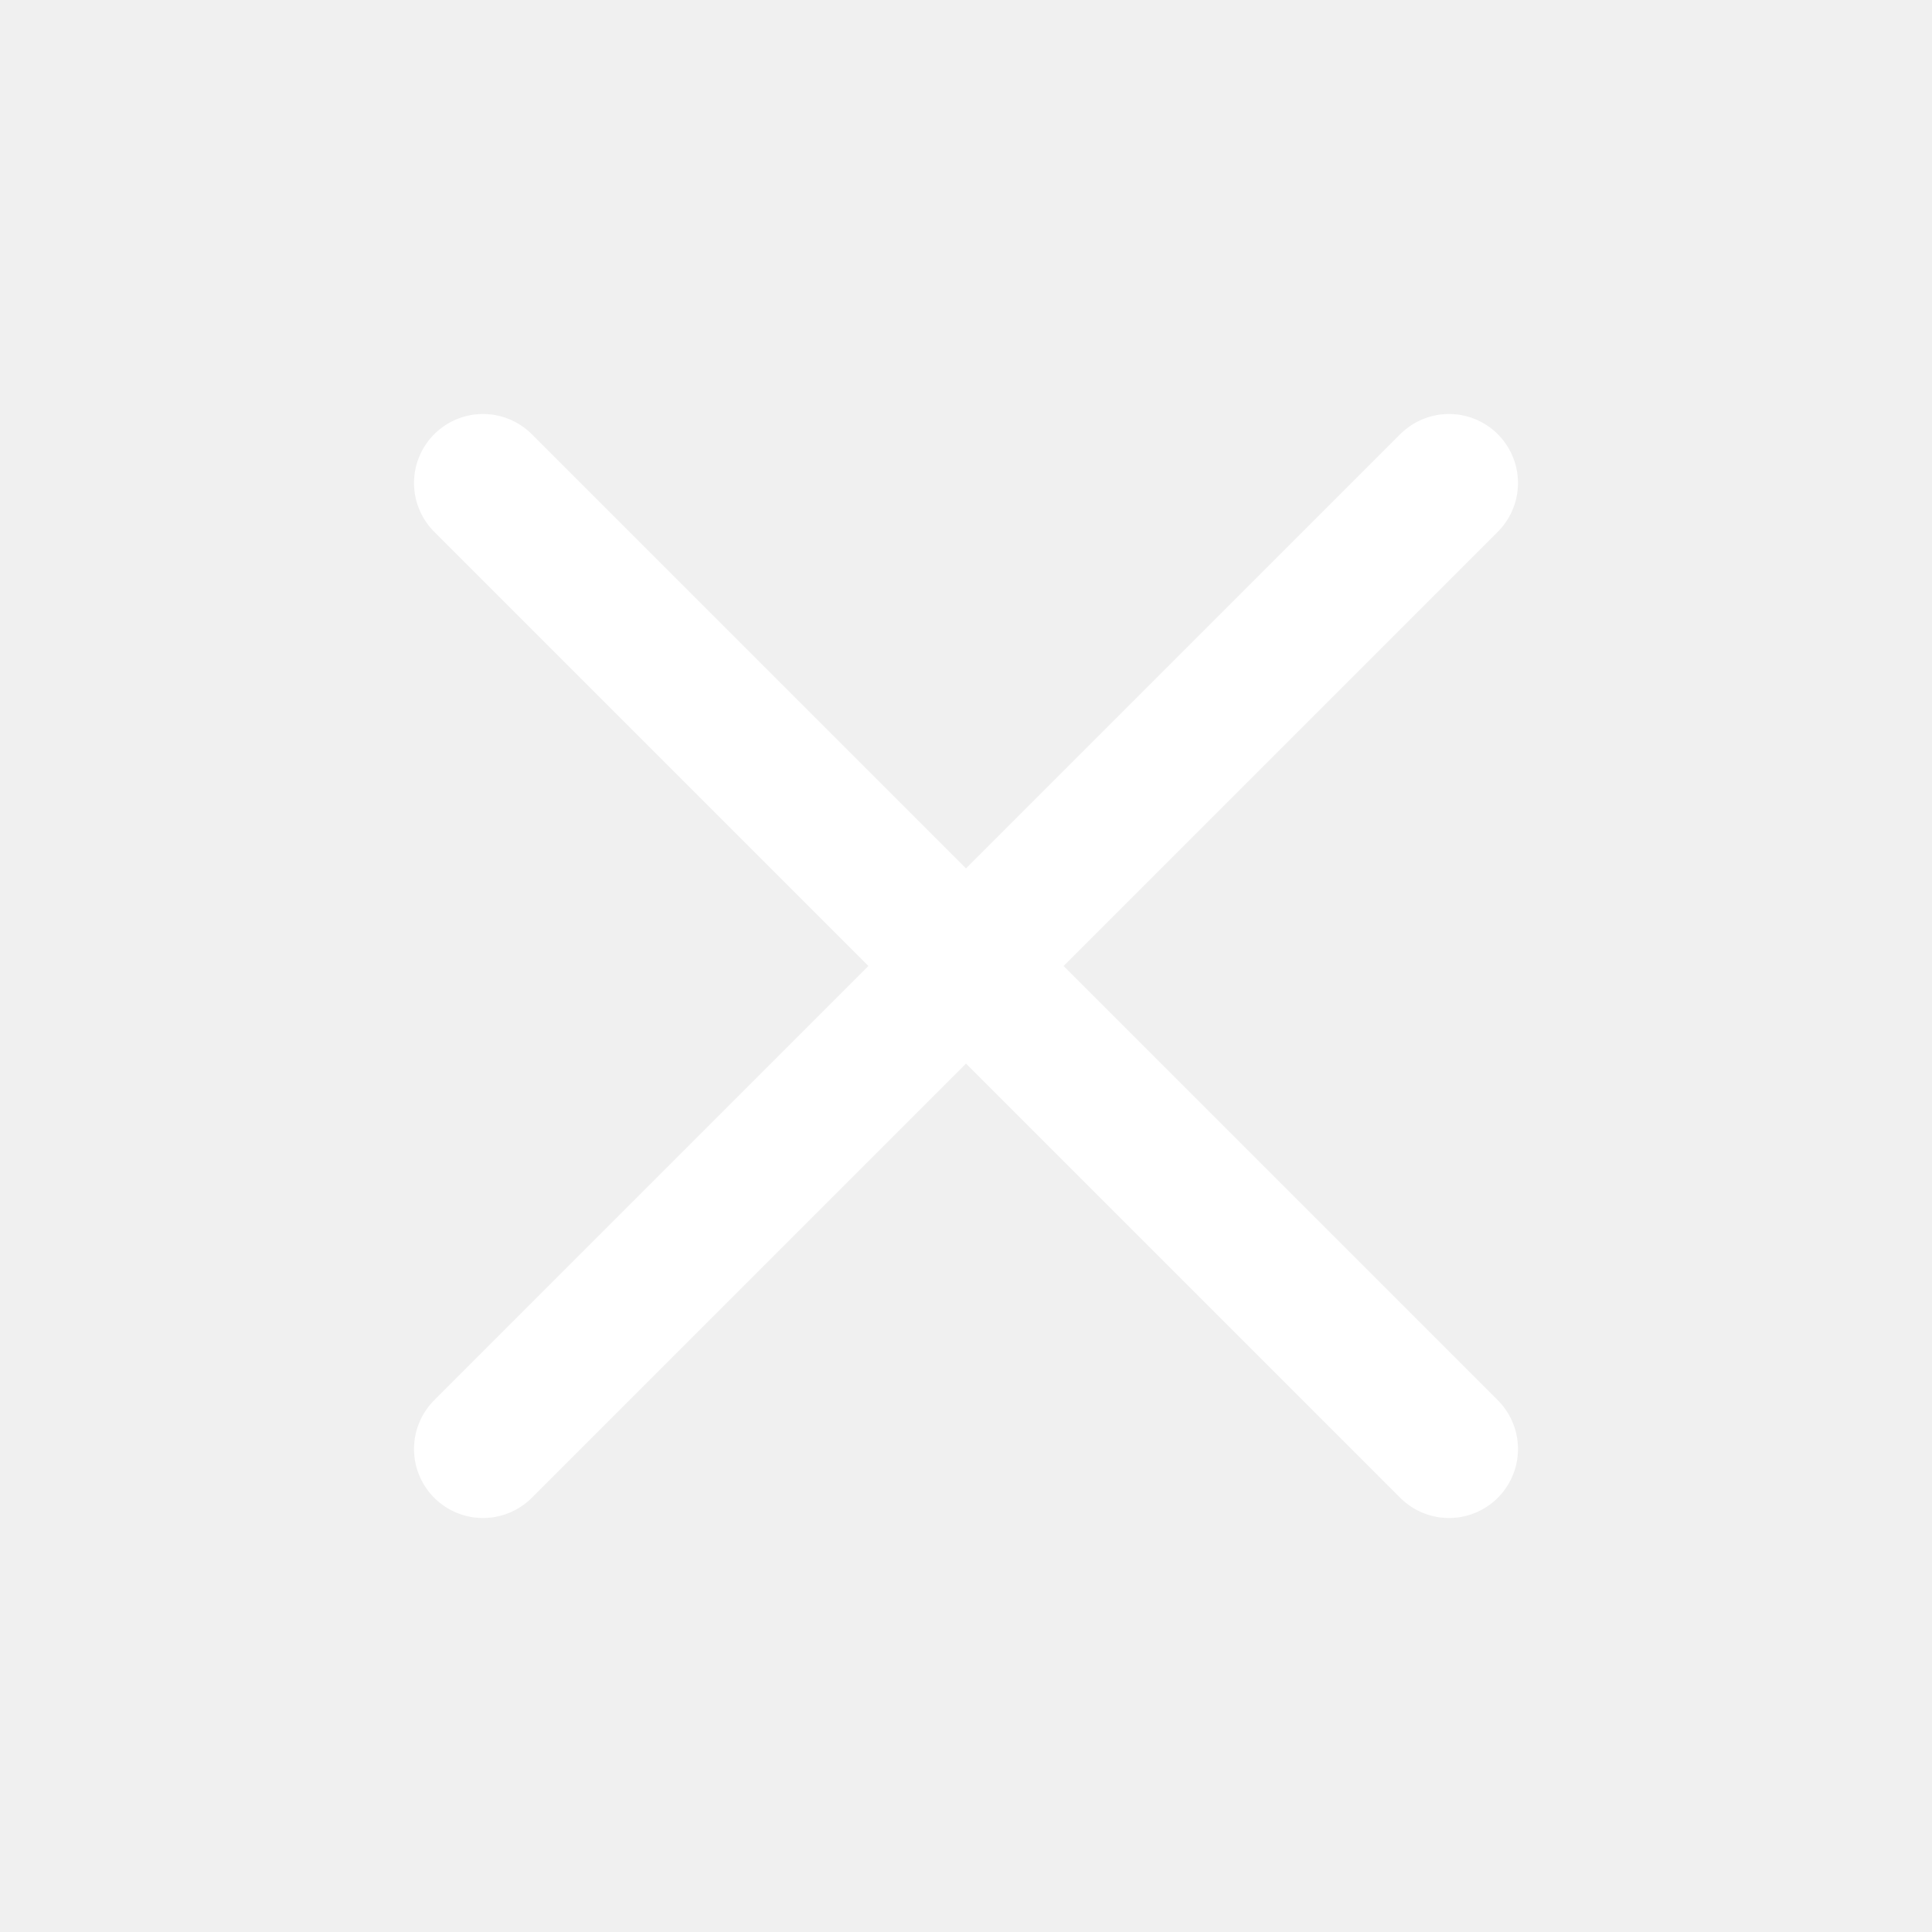
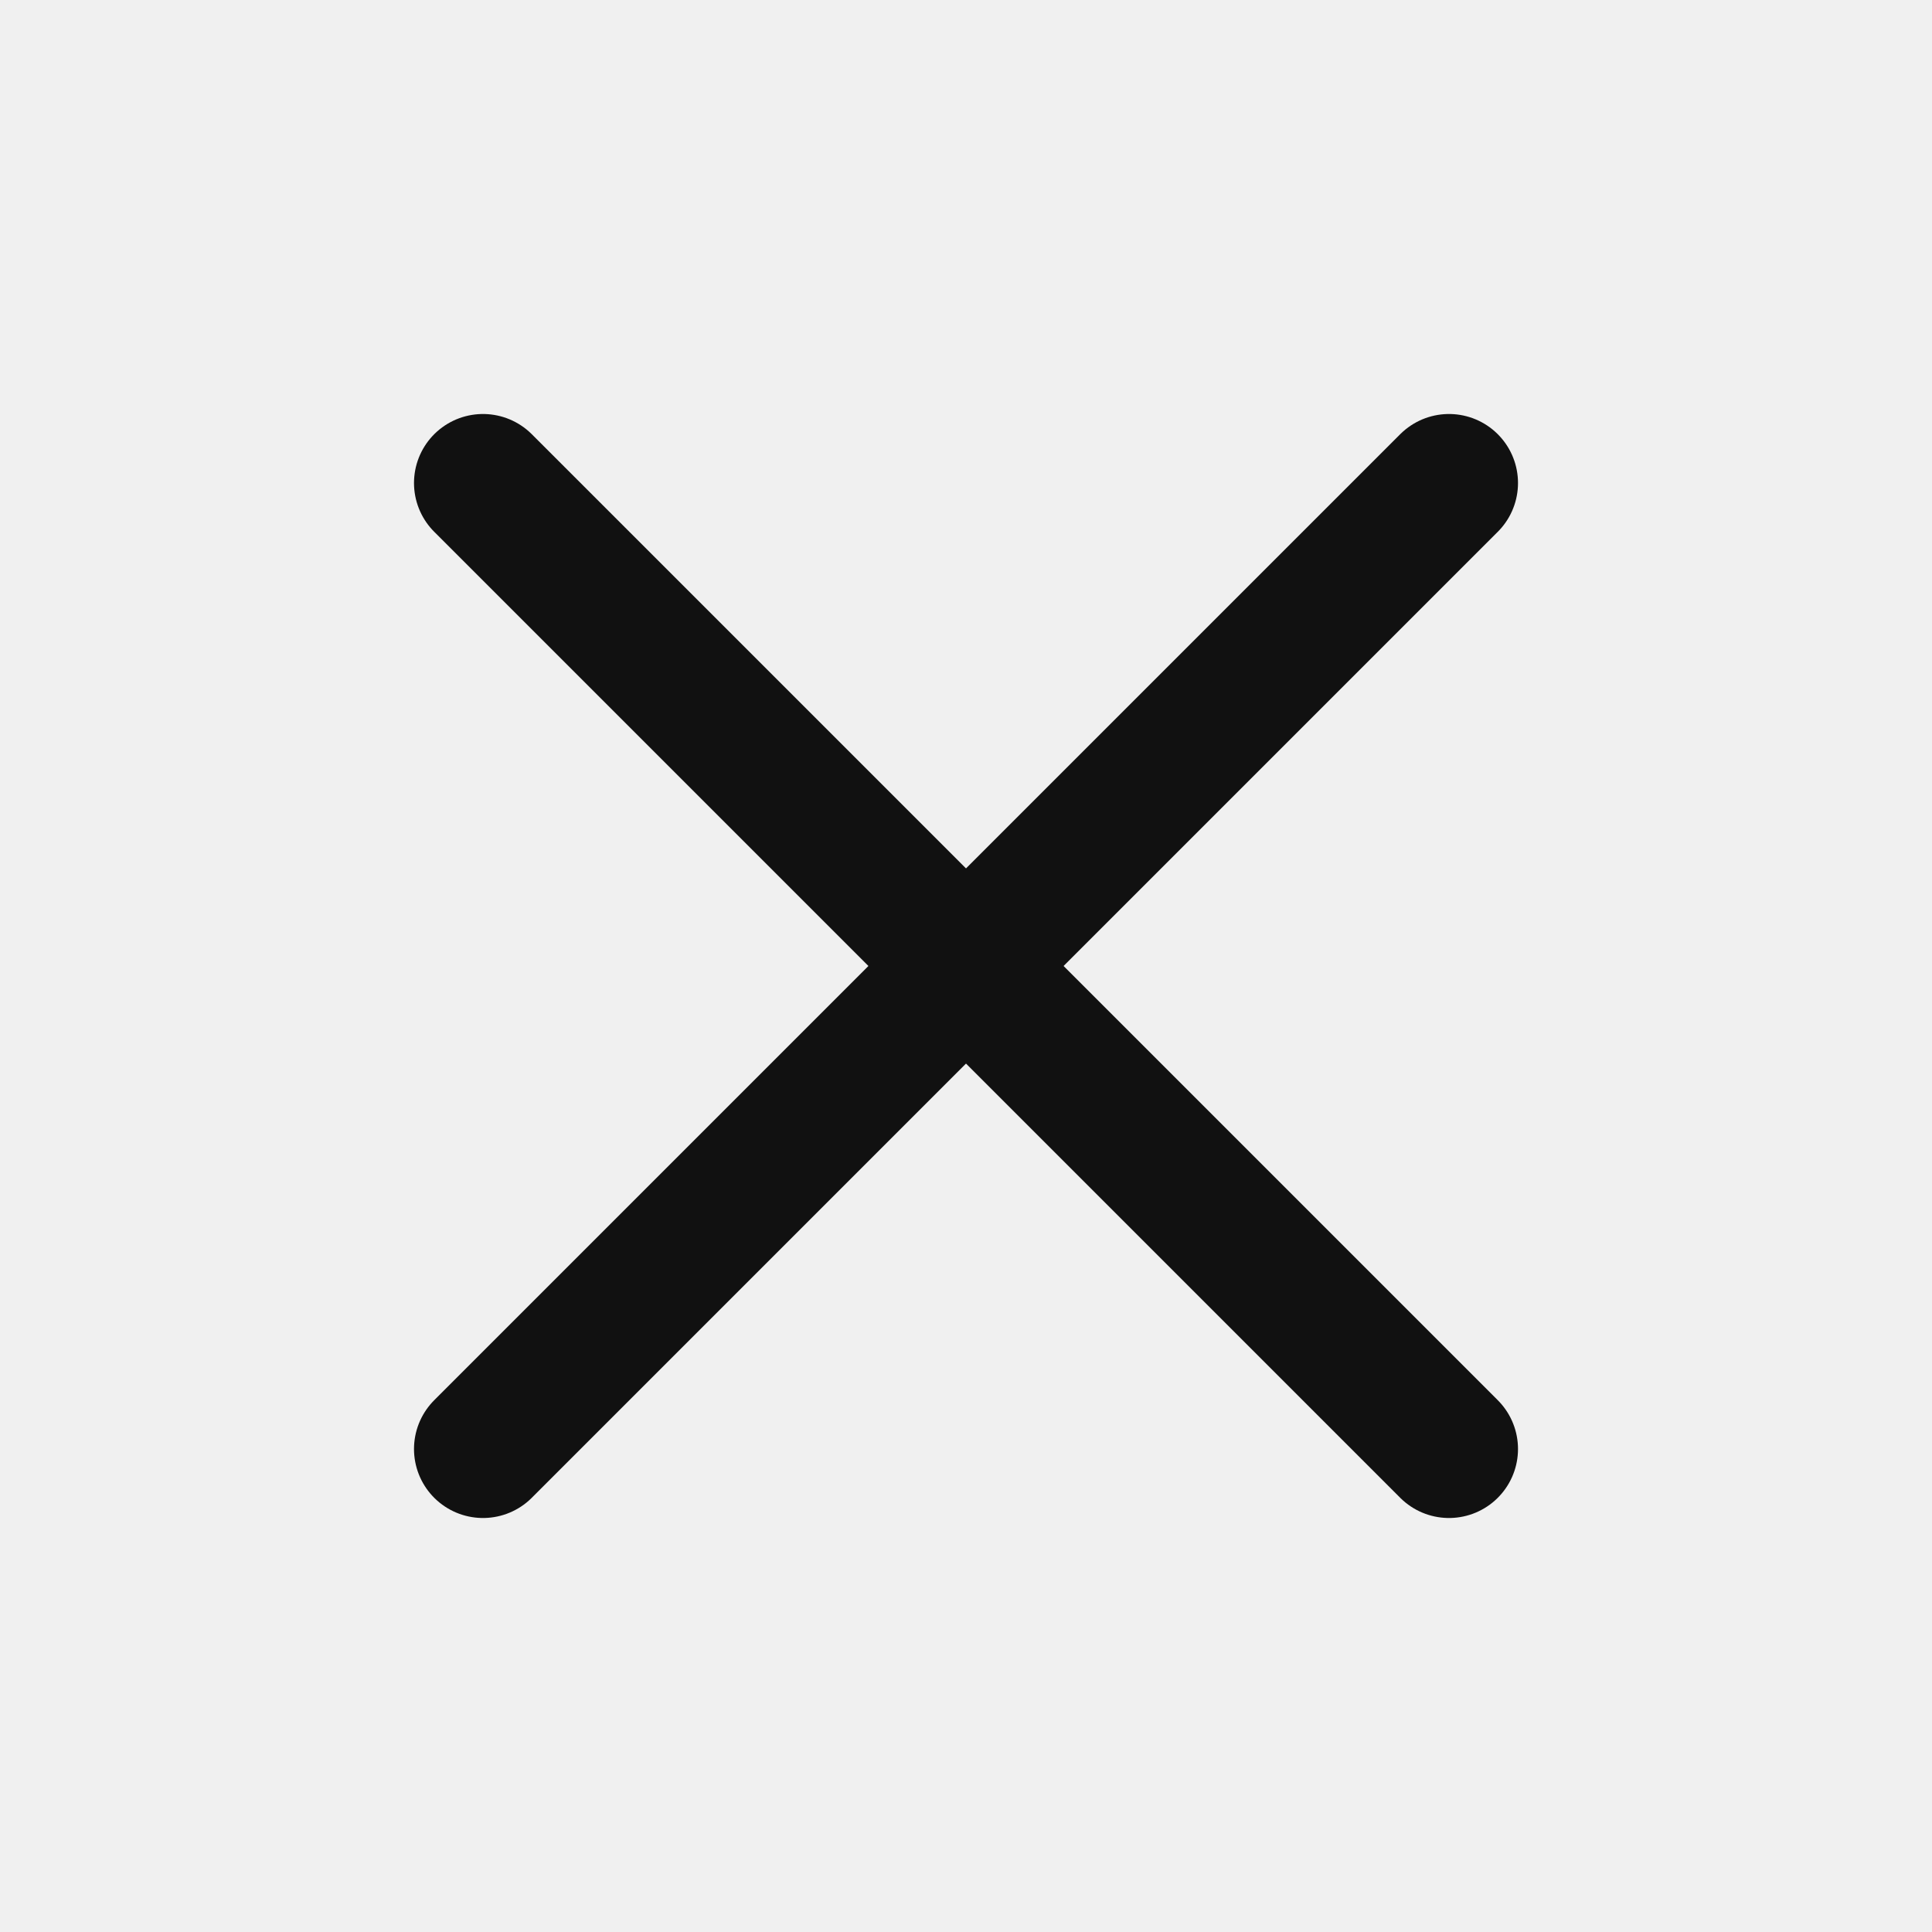
<svg xmlns="http://www.w3.org/2000/svg" width="28" height="28" viewBox="0 0 28 28" fill="none">
-   <path d="M21 7L7 21" stroke="white" stroke-width="2" stroke-linecap="round" stroke-linejoin="round" />
-   <path d="M7 7L21 21" stroke="white" stroke-width="2" stroke-linecap="round" stroke-linejoin="round" />
+   <path d="M21 7L7 21" stroke="#111111" stroke-width="2" stroke-linecap="round" stroke-linejoin="round" />
+   <path d="M7 7L21 21" stroke="#111111" stroke-width="2" stroke-linecap="round" stroke-linejoin="round" />
</svg>
